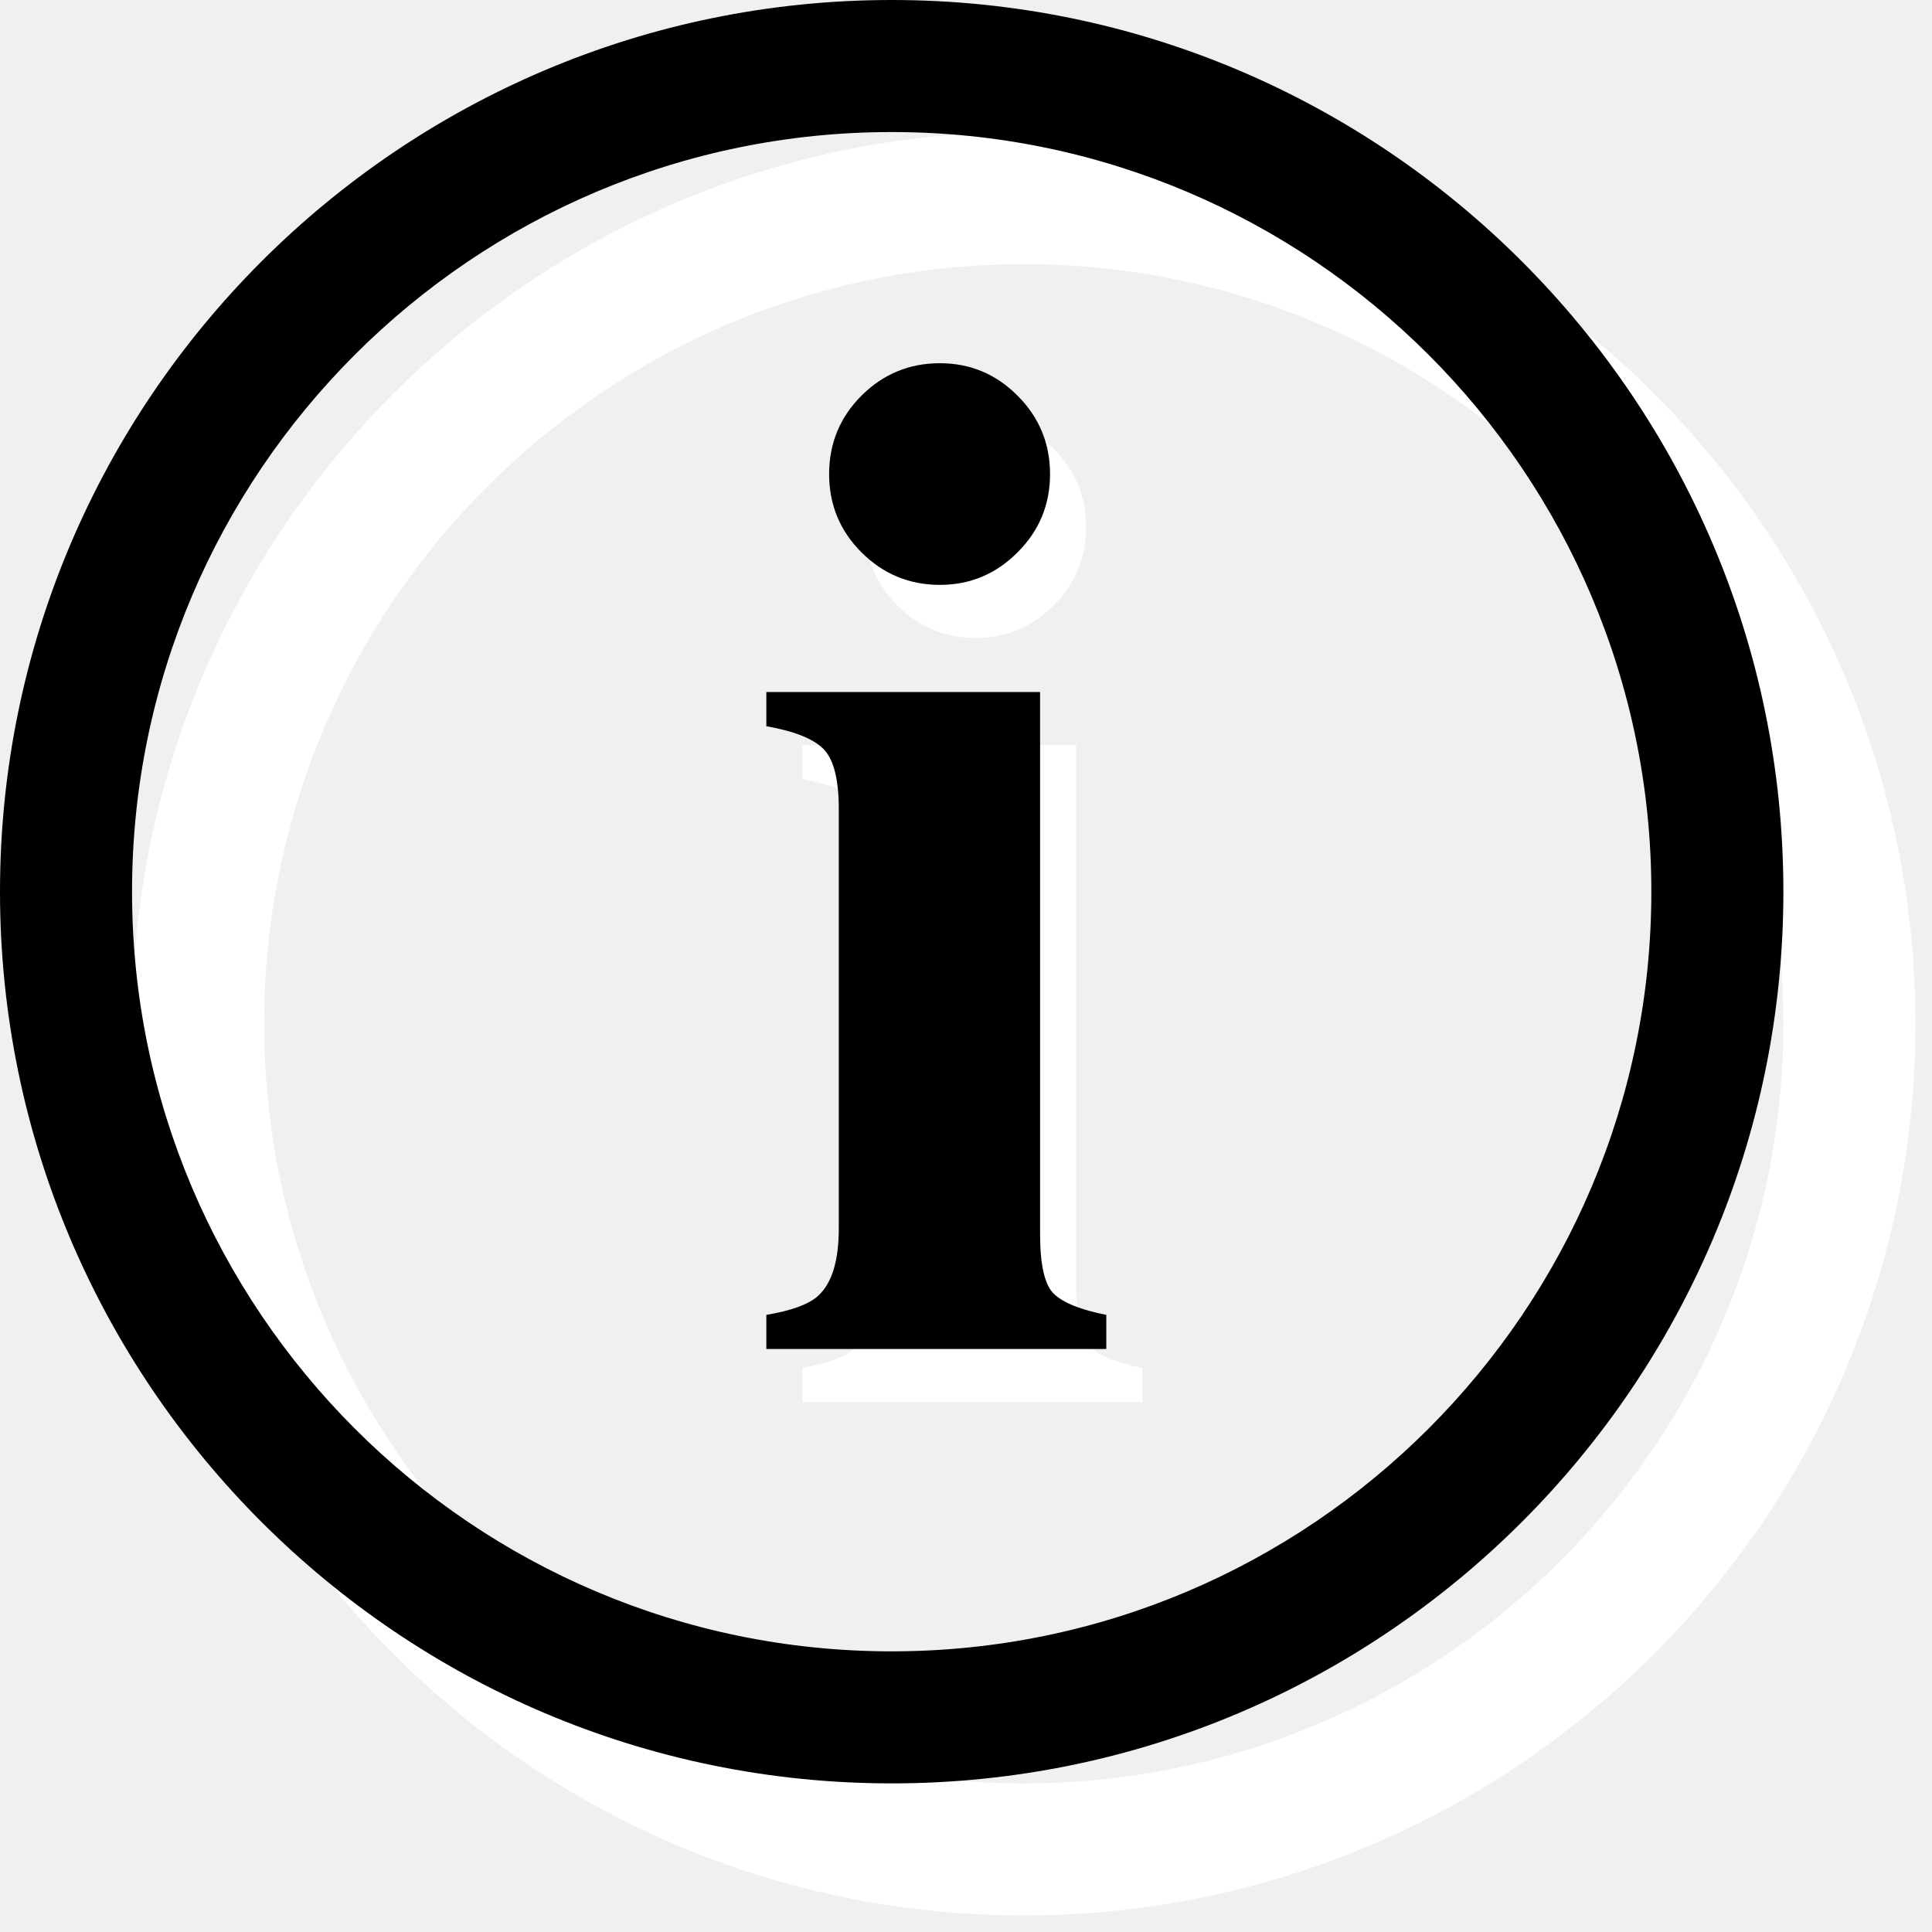
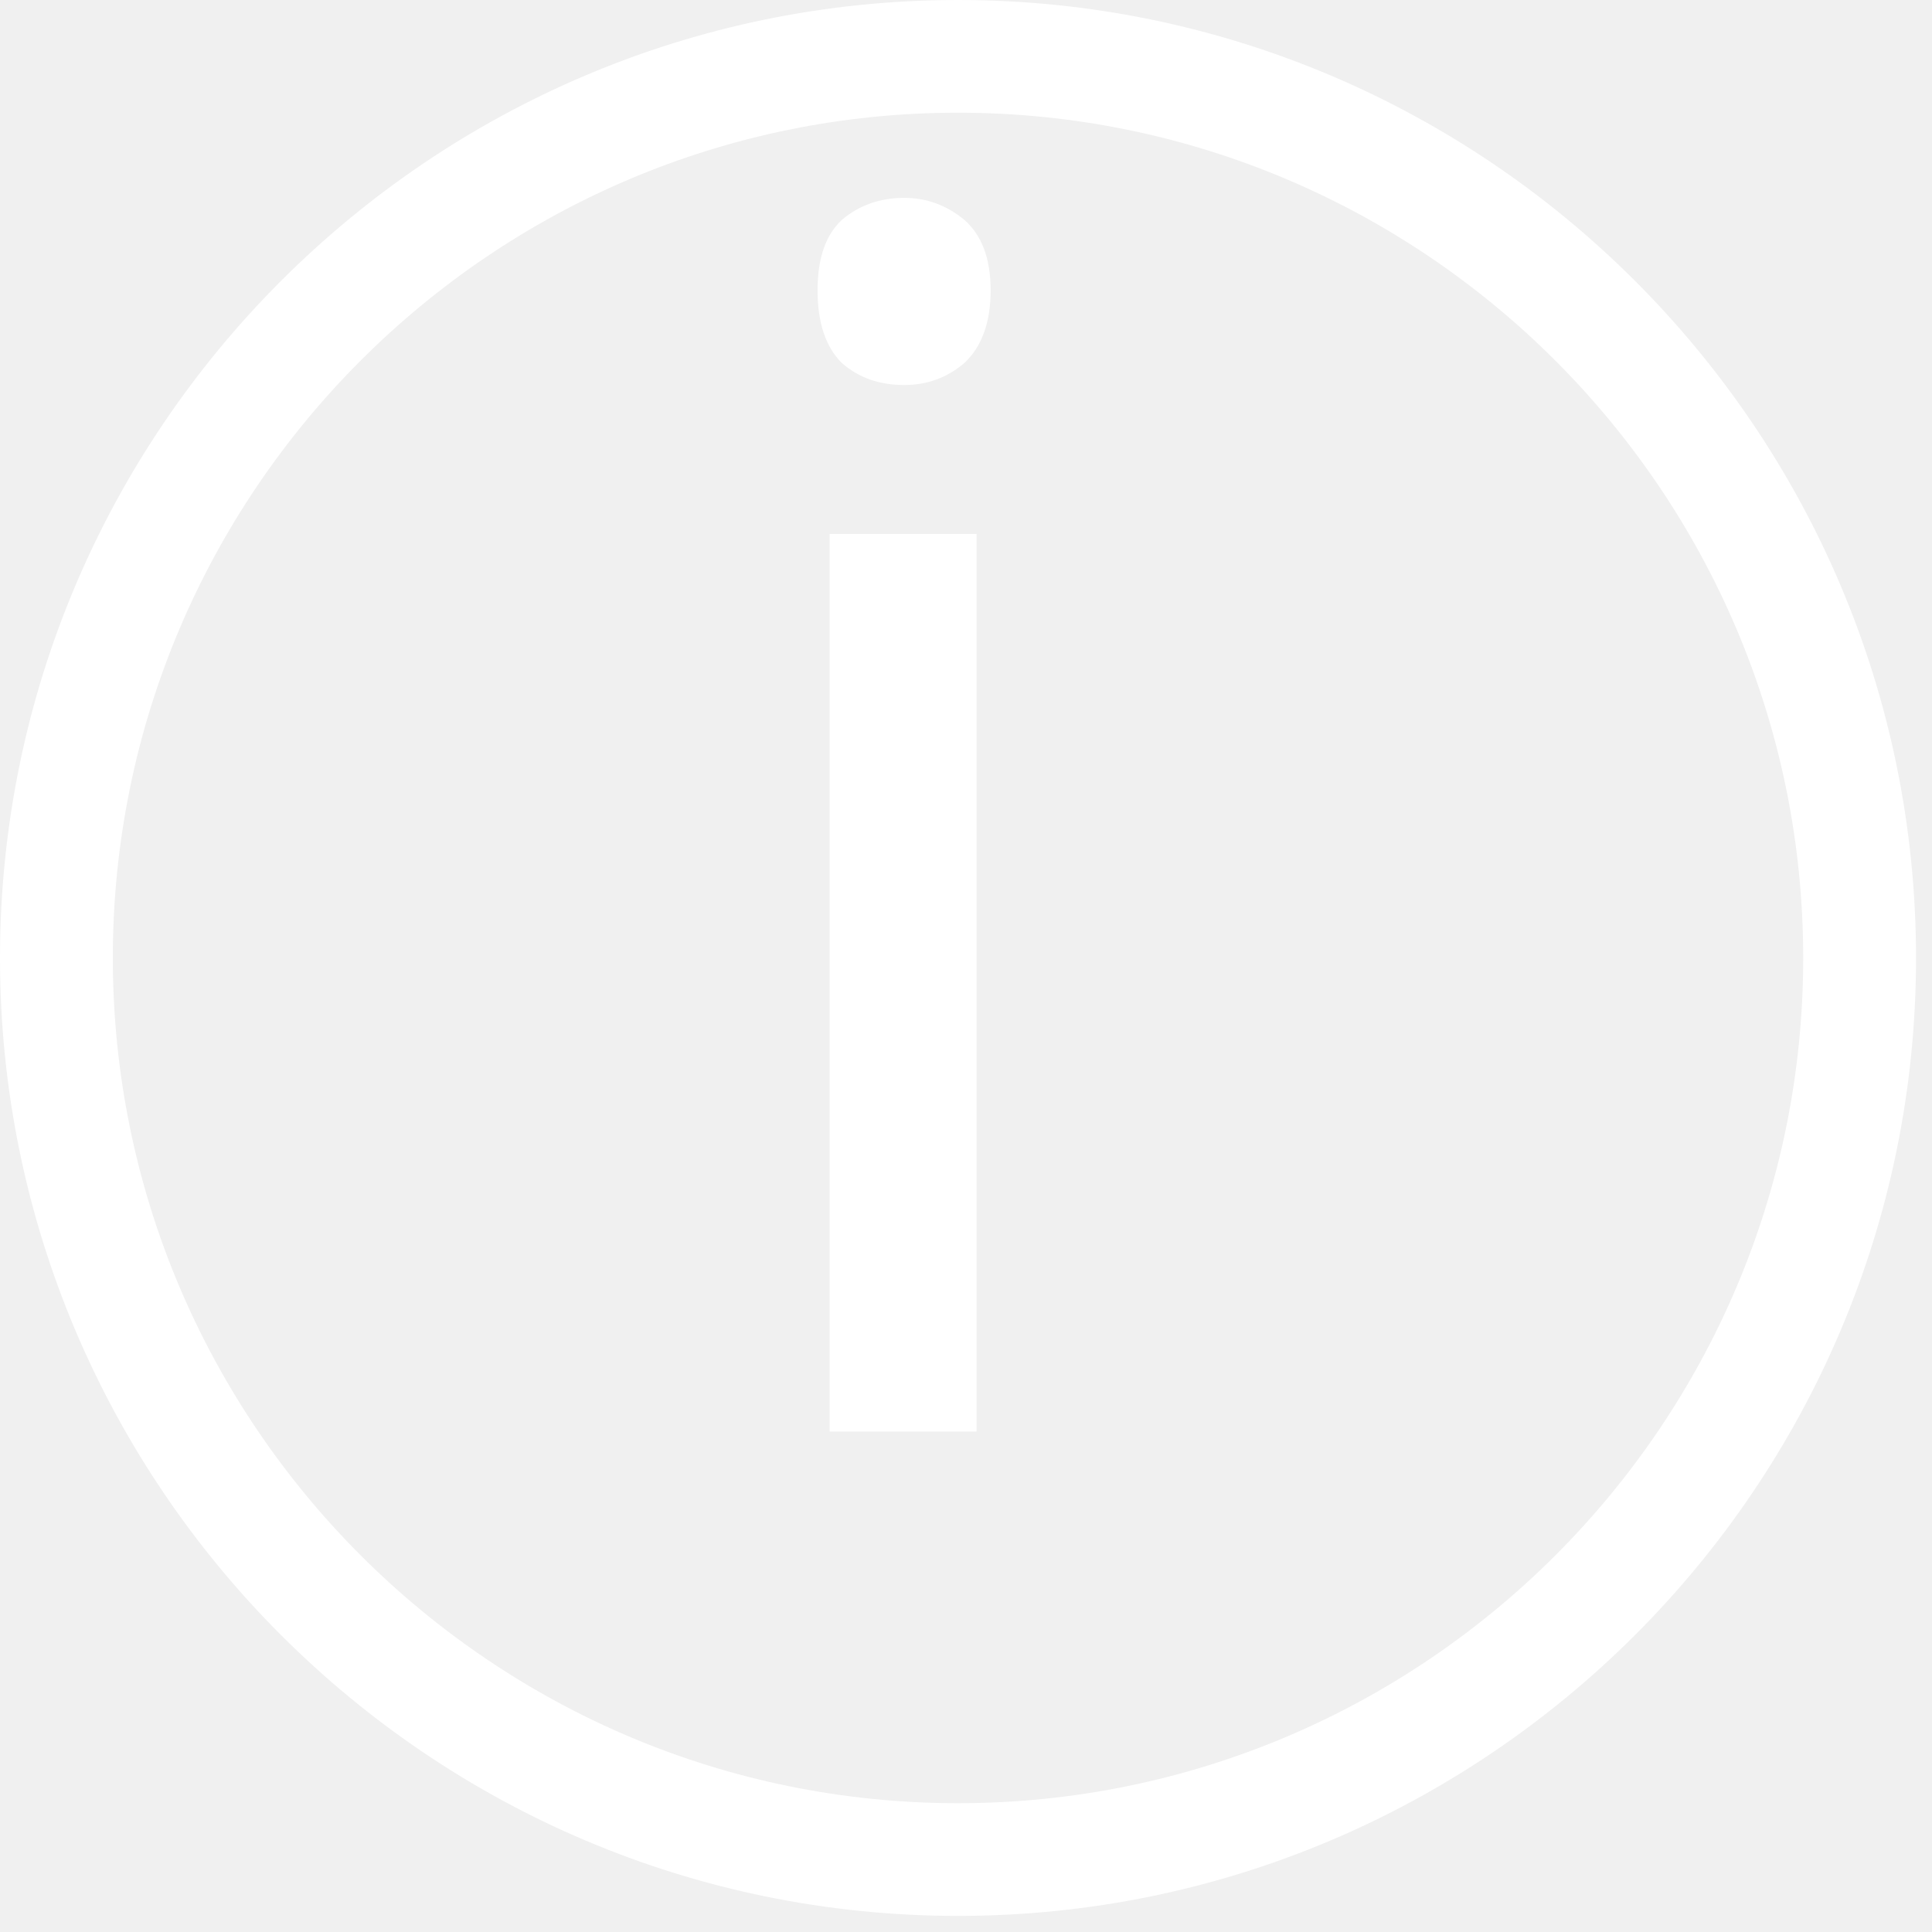
- <svg xmlns="http://www.w3.org/2000/svg" version="1.1" x="0px" y="0px" width="26px" height="26px" viewBox="0 0 26 26" overflow="visible" enable-background="new 0 0 26 26" xml:space="preserve">
+ <svg xmlns="http://www.w3.org/2000/svg" xmlns:xlink="http://www.w3.org/1999/xlink" version="1.1" x="0px" y="0px" width="15px" height="15px" viewBox="0 0 15 15" overflow="visible" enable-background="new 0 0 15 15" xml:space="preserve">
  <defs>
- </defs>
-   <path fill="#FFFFFF" d="M10.799,18.409c0.337-0.058,0.568-0.142,0.693-0.254c0.188-0.169,0.281-0.472,0.281-0.909v-5.644  c0-0.391-0.065-0.657-0.197-0.799c-0.132-0.142-0.391-0.247-0.778-0.316v-0.46h3.685v7.293c0,0.42,0.062,0.688,0.188,0.808  c0.125,0.118,0.359,0.212,0.703,0.281v0.459h-4.574V18.409z M12.078,6.038c0.291-0.29,0.643-0.436,1.055-0.436  c0.406,0,0.756,0.146,1.045,0.436c0.291,0.291,0.438,0.643,0.438,1.055c0,0.413-0.146,0.765-0.438,1.055  c-0.289,0.291-0.639,0.437-1.045,0.437c-0.412,0-0.764-0.146-1.055-0.437c-0.291-0.29-0.436-0.642-0.436-1.055  C11.643,6.681,11.788,6.329,12.078,6.038z" />
-   <path d="M10.314,17.695c0.337-0.057,0.568-0.141,0.693-0.254c0.188-0.168,0.281-0.472,0.281-0.908v-5.645  c0-0.391-0.065-0.657-0.197-0.799c-0.132-0.142-0.391-0.247-0.778-0.316v-0.46h3.684v7.294c0,0.42,0.062,0.688,0.188,0.807  c0.125,0.119,0.358,0.213,0.703,0.281v0.459h-4.575V17.695z M11.594,5.324c0.291-0.29,0.643-0.436,1.055-0.436  c0.406,0,0.755,0.146,1.044,0.436c0.291,0.291,0.438,0.643,0.438,1.055c0,0.413-0.146,0.765-0.438,1.055  c-0.29,0.291-0.638,0.437-1.044,0.437c-0.412,0-0.764-0.146-1.055-0.437c-0.291-0.29-0.436-0.642-0.436-1.055  C11.158,5.967,11.303,5.615,11.594,5.324z" />
-   <path fill="#FFFFFF" d="M13.777,25.777c-6.617,0-12-5.383-12-12s5.383-12,12-12s12,5.383,12,12S20.395,25.777,13.777,25.777z   M13.777,3.555c-5.636,0-10.222,4.586-10.222,10.222C3.555,19.414,8.141,24,13.777,24C19.414,24,24,19.414,24,13.777  C24,8.141,19.414,3.555,13.777,3.555z" />
-   <path d="M12,24C5.383,24,0,18.617,0,12S5.383,0,12,0c6.618,0,12,5.383,12,12S18.617,24,12,24z M12,1.777  C6.363,1.777,1.777,6.363,1.777,12c0,5.637,4.586,10.223,10.222,10.223c5.638,0,10.224-4.586,10.224-10.223  C22.223,6.363,17.637,1.777,12,1.777z" />
+     <symbol id="Deleted_Symbol" viewBox="-15.573 -10.298 30.435 21.097">
+       <g id="home_18_">
+         <path fill="#333333" d="M7.899-10.298H-7.235c-1.051,0-1.906,0.803-1.906,1.79v8.177h1.65v-8.177c0-0.157,0.117-0.29,0.256-0.29     H7.899c0.139,0,0.256,0.133,0.256,0.29v8.177h1.65v-8.177C9.806-9.496,8.95-10.298,7.899-10.298z" />
+         <path fill="#333333" d="M-11.546-0.337l9.176,7.521c1.422,1.172,4.021,1.172,5.449-0.001l9.174-7.521h2.42l0.1,0.079L4.417,8.232     c-1.068,0.877-2.513,1.36-4.064,1.36c-1.553,0-2.996-0.482-4.061-1.359l-10.358-8.491l0.101-0.079H-11.546z" />
+       </g>
+       <g id="home_17_">
+         <path fill="#FFFFFF" stroke="#FFFFFF" stroke-miterlimit="10" d="M7.192-9.591H-7.942c-1.051,0-1.906,0.803-1.906,1.79v8.177     h1.65v-8.177c0-0.157,0.117-0.29,0.256-0.29H7.192c0.139,0,0.256,0.133,0.256,0.29v8.177h1.65v-8.177     C9.099-8.789,8.243-9.591,7.192-9.591z" />
+         <path fill="#FFFFFF" stroke="#FFFFFF" stroke-miterlimit="10" d="M-12.253,0.37l9.176,7.521c1.422,1.172,4.021,1.172,5.449-0.001     l9.174-7.521h2.42l0.1,0.079L3.71,8.938c-1.067,0.877-2.512,1.36-4.063,1.36c-1.554,0-2.996-0.482-4.062-1.359l-10.357-8.49     l0.102-0.079H-12.253z" />
+       </g>
+     </symbol>
+     <symbol id="button_x5F_back" viewBox="-37.5 -25 75 50">
+       <use xlink:href="#button_x5F_bg" width="75" height="50" x="-37.5" y="-25" overflow="visible" />
+       <polygon points="5.065,7.227 1.549,7.227 -3.435,0.284 1.549,-6.662 5.065,-6.662 0.047,0.284   " />
+     </symbol>
+     <symbol id="button_x5F_bg" viewBox="-37.5 -25 75 50">
+       <linearGradient id="bottone_89_" gradientUnits="userSpaceOnUse" x1="93.47" y1="1013.781" x2="53.069" y2="1083.758" gradientTransform="matrix(1 0 0 1 -73.27 -1048.77)">
+         <stop offset="0.006" style="stop-color:#FFFFFF" />
+         <stop offset="0.15" style="stop-color:#EEEEEE" />
+         <stop offset="0.353" style="stop-color:#DCDCDC" />
+         <stop offset="0.5" style="stop-color:#D6D6D6" />
+         <stop offset="0.676" style="stop-color:#E6E6E6" />
+         <stop offset="1" style="stop-color:#FFFFFF" />
+       </linearGradient>
+       <polygon id="bottone_26_" fill="url(#bottone_89_)" points="-37.5,25 37.5,25 37.5,-25 -37.5,-25   " />
+     </symbol>
+     <symbol id="button_x5F_folders" viewBox="-37.5 -25 75 50">
+       <use xlink:href="#button_x5F_bg" width="75" height="50" x="-37.5" y="-25" overflow="visible" />
+       <g id="stanze_21_">
+         <polygon opacity="0.1" fill="#5E5E5E" enable-background="new    " points="-0.504,-0.68 7.762,-0.68 7.762,12.895 -8.77,12.895      -8.77,-11.299 -0.504,-11.299    " />
+         <g>
+           <g opacity="0.3">
+             <polygon points="-2.117,-2.411 5.545,-2.411 5.545,-12.895 -2.117,-12.895      " />
+           </g>
+           <g>
+             <linearGradient id="SVGID_1_" gradientUnits="userSpaceOnUse" x1="169.209" y1="-16118.602" x2="169.209" y2="-16129.084" gradientTransform="matrix(1 0 0 -1 -164.27 -16128.27)">
+               <stop offset="0" style="stop-color:#000000" />
+               <stop offset="1" style="stop-color:#4C4D4D" />
+             </linearGradient>
+             <polygon fill="url(#SVGID_1_)" points="1.109,0.814 8.77,0.814 8.77,-9.668 1.109,-9.668      " />
+           </g>
+         </g>
+       </g>
+     </symbol>
+     <symbol id="button_x5F_options" viewBox="-37.5 -25 75 50">
+       <use xlink:href="#button_x5F_bg" width="75" height="50" x="-37.5" y="-25" overflow="visible" />
+       <g id="opzioni_21_">
+         <path opacity="0.1" fill="#221F1F" enable-background="new    " d="M6.915-2.06L5.586-0.419l0.689,1.997L4.463,2.662L4.427,4.774     L2.354,5.178L1.599,7.148L-0.487,6.82l-1.386,1.595L-3.72,7.389l-1.848,1.026L-6.952,6.82l-2.086,0.33l-0.755-1.972l-2.073-0.404     l-0.037-2.11l-1.812-1.086l0.69-1.997l-1.329-1.641l1.329-1.643l-0.69-1.998l1.812-1.086l0.037-2.111L-9.792-9.3l0.755-1.972     l2.086,0.328l1.386-1.593l1.847,1.026l1.847-1.026l1.386,1.593l2.086-0.328l0.755,1.971l2.074,0.403l0.037,2.111L6.277-5.7     l-0.69,1.998L6.915-2.06z M-3.719-5.777c-2.053,0-3.718,1.663-3.718,3.716s1.665,3.716,3.718,3.716     c2.051,0,3.716-1.664,3.716-3.716S-1.668-5.777-3.719-5.777z" />
+         <path opacity="0.1" fill="#221F1F" enable-background="new    " d="M14.354,10.524l-1.405,1.31l0.368,1.881l-1.905,0.233     l-0.808,1.743l-1.679-0.936l-1.679,0.936l-0.808-1.743l-1.906-0.231l0.366-1.883l-1.403-1.309l1.403-1.309L4.532,7.334     l1.906-0.231L7.247,5.36l1.679,0.935l1.679-0.935l0.808,1.742l1.905,0.231l-0.368,1.884L14.354,10.524z" />
+         <g>
+           <g opacity="0.3">
+             <path d="M7.295-9.425L6.5-8.443l0.415,1.195L5.831-6.599L5.805-5.335l-1.239,0.24l-0.452,1.18L2.868-4.111l-0.83,0.954       L0.933-3.771l-1.107,0.614L-1-4.111l-1.25,0.196l-0.451-1.18l-1.241-0.24l-0.024-1.264L-5.05-7.248l0.412-1.194l-0.794-0.982       l0.794-0.983l-0.412-1.196l1.083-0.647l0.022-1.264l1.242-0.24l0.45-1.18l1.248,0.195l0.828-0.952l1.107,0.613l1.105-0.613       l0.829,0.952l1.248-0.196l0.449,1.181l1.242,0.24l0.023,1.264l1.085,0.647l-0.415,1.196L7.295-9.425z M0.933-11.458       c-1.122,0-2.034,0.91-2.034,2.031c0,1.123,0.911,2.032,2.034,2.032c1.12,0,2.031-0.908,2.031-2.032       C2.963-10.547,2.053-11.458,0.933-11.458z" />
+           </g>
+           <g>
+             <linearGradient id="SVGID_2_" gradientUnits="userSpaceOnUse" x1="168.427" y1="-16115.803" x2="168.427" y2="-16128.337" gradientTransform="matrix(1 0 0 -1 -164.27 -16128.27)">
+               <stop offset="0" style="stop-color:#000000" />
+               <stop offset="1" style="stop-color:#4C4D4D" />
+             </linearGradient>
+             <path fill="url(#SVGID_2_)" d="M10.521-6.199L9.727-5.217l0.414,1.194L9.055-3.373L9.033-2.108l-1.241,0.24L7.34-0.69       L6.092-0.887l-0.83,0.954L4.159-0.545L3.052,0.067L2.224-0.887L0.977-0.688L0.525-1.868l-1.243-0.24L-0.74-3.373l-1.084-0.649       l0.413-1.193l-0.796-0.983l0.796-0.983l-0.413-1.193l1.083-0.65l0.021-1.264l1.244-0.241l0.45-1.179l1.248,0.196l0.829-0.953       l1.105,0.614l1.105-0.614l0.828,0.954l1.248-0.198l0.45,1.18l1.242,0.241l0.022,1.264l1.086,0.65L9.726-7.183L10.521-6.199z        M4.158-8.231c-1.119,0-2.032,0.909-2.032,2.03c0,1.123,0.912,2.033,2.032,2.033c1.122,0,2.033-0.91,2.033-2.033       C6.19-7.321,5.28-8.231,4.158-8.231z" />
+           </g>
+         </g>
+       </g>
+     </symbol>
+     <symbol id="icon_alert" viewBox="-11.263 -10.353 22.525 20.707">
+       <g id="alert_22_">
+         <g id="alert_24_">
+           <polygon fill="#333333" points="-0.589,3.779 1.294,3.779 1.294,-4.021 -0.589,-4.021     " />
+           <polygon fill="#333333" points="-0.589,-5.139 1.294,-5.139 1.294,-7.365 -0.589,-7.365     " />
+           <path fill="#333333" d="M7.71-10.354H-6.824c-1.546,0-2.772,0.619-3.364,1.699c-0.564,1.027-0.476,2.299,0.25,3.574      l7.416,12.666c0.75,1.324,1.807,2.061,2.965,2.061c1.156,0,2.211-0.734,2.974-2.068L10.603-5.08      c0.76-1.336,0.867-2.643,0.305-3.67C10.343-9.783,9.207-10.352,7.71-10.354z M0.442,8.051c-0.592,0-1.18-0.457-1.649-1.285      L-8.622-5.902c-0.429-0.752-0.514-1.453-0.234-1.963c0.312-0.568,1.053-0.893,2.032-0.893H7.709      c0.909,0,1.588,0.291,1.862,0.797C9.849-7.459,9.742-6.703,9.28-5.895L2.095,6.766C1.622,7.594,1.037,8.051,0.442,8.051z" />
+         </g>
+         <g id="alert_23_">
+           <polygon fill="#FFFFFF" points="-1.296,4.486 0.588,4.486 0.588,-3.314 -1.296,-3.314     " />
+           <polygon fill="#FFFFFF" points="-1.296,-4.432 0.588,-4.432 0.588,-6.658 -1.296,-6.658     " />
+           <path fill="#FFFFFF" d="M7.003-9.646H-7.53c-1.547,0-2.773,0.619-3.365,1.699c-0.564,1.027-0.476,2.299,0.25,3.574l7.416,12.666      c0.75,1.324,1.807,2.061,2.965,2.061c1.156,0,2.211-0.734,2.974-2.068L9.896-4.373c0.76-1.336,0.867-2.643,0.305-3.67      C9.636-9.076,8.5-9.645,7.003-9.646z M-0.265,8.758c-0.592,0-1.18-0.457-1.649-1.285L-9.329-5.195      c-0.429-0.752-0.514-1.453-0.234-1.963c0.312-0.568,1.053-0.893,2.033-0.893H7.002c0.909,0,1.588,0.291,1.863,0.795      c0.276,0.504,0.17,1.26-0.291,2.068L1.388,7.473C0.915,8.301,0.33,8.758-0.265,8.758z" />
+         </g>
+       </g>
+     </symbol>
+     <symbol id="icon_clock" viewBox="-11.356 -10.184 22.711 20.367">
+       <g id="clock_24_">
+         <path fill="#333333" d="M-8.534,4.091c-0.938,0.91-0.858,2.253-0.305,3.054c0.723,1.047,2.056,1.179,3.569,0.354     c0.343-0.185,0.766-0.051,0.945,0.304c0.18,0.353,0.048,0.791-0.293,0.977c-2.581,1.405-4.502,0.449-5.361-0.796     c-1.054-1.528-0.846-3.654,0.485-4.947c0.136-0.131,0.307-0.195,0.479-0.195c0.188,0,0.373,0.077,0.511,0.228     C-8.24,3.36-8.253,3.817-8.534,4.091z" />
+         <path fill="#333333" d="M10.684,7.983c-0.856,1.245-2.776,2.201-5.36,0.795C4.98,8.593,4.85,8.154,5.03,7.802     s0.601-0.489,0.944-0.303c1.515,0.823,2.849,0.691,3.57-0.354c0.551-0.8,0.633-2.143-0.305-3.053     C8.959,3.817,8.944,3.36,9.209,3.069c0.137-0.15,0.322-0.228,0.51-0.228c0.172,0,0.346,0.062,0.48,0.195     C11.53,4.328,11.739,6.455,10.684,7.983z" />
+         <polygon fill="#333333" points="1.293,3.794 -0.678,3.794 -0.678,-1.723 2.484,-5.378 3.879,-3.934 1.293,-0.879    " />
+         <path fill="#333333" d="M-9.809-10.184h2.157l2.472,2.41c1.541-1.064,3.453-1.703,5.531-1.703c2.079,0,3.991,0.639,5.531,1.703     l2.468-2.41h2.155L7.054-6.81c1.527,1.491,2.471,3.484,2.471,5.678c0,4.604-4.114,8.35-9.173,8.35     c-5.058,0-9.173-3.745-9.173-8.35c0-2.192,0.942-4.187,2.471-5.678L-9.809-10.184z M-7.253-1.132     c0,3.808,3.412,6.903,7.605,6.903c4.194,0,7.605-3.096,7.605-6.903c0-3.805-3.411-6.897-7.605-6.897     C-3.841-8.029-7.253-4.937-7.253-1.132z" />
+       </g>
+       <g id="clock_23_">
+         <path fill="#FFFFFF" d="M-9.241,4.798c-0.938,0.91-0.858,2.253-0.305,3.054C-8.823,8.898-7.49,9.03-5.977,8.206     c0.343-0.185,0.766-0.051,0.945,0.304c0.18,0.353,0.048,0.791-0.293,0.977c-2.582,1.406-4.503,0.45-5.361-0.795     c-1.054-1.529-0.846-3.655,0.485-4.948c0.136-0.131,0.307-0.195,0.479-0.195c0.188,0,0.373,0.076,0.511,0.228     C-8.947,4.067-8.96,4.524-9.241,4.798z" />
+         <path fill="#FFFFFF" d="M9.977,8.69C9.12,9.936,7.2,10.892,4.616,9.485C4.273,9.3,4.143,8.861,4.323,8.509     C4.505,8.155,4.925,8.02,5.268,8.205c1.515,0.823,2.849,0.691,3.57-0.354c0.551-0.8,0.633-2.144-0.305-3.053     C8.252,4.523,8.237,4.066,8.502,3.775c0.137-0.151,0.322-0.228,0.51-0.228c0.172,0,0.346,0.062,0.48,0.195     C10.823,5.035,11.032,7.162,9.977,8.69z" />
+         <polygon fill="#FFFFFF" points="0.586,4.501 -1.385,4.501 -1.385,-1.016 1.777,-4.671 3.172,-3.227 0.586,-0.172    " />
+         <path fill="#FFFFFF" d="M-10.516-9.477h2.157l2.473,2.41c1.541-1.064,3.452-1.703,5.53-1.703c2.079,0,3.991,0.639,5.531,1.703     l2.468-2.41h2.155L6.347-6.103c1.527,1.491,2.471,3.484,2.471,5.678c0,4.604-4.114,8.35-9.173,8.35     c-5.058,0-9.173-3.745-9.173-8.35c0-2.192,0.942-4.187,2.471-5.678L-10.516-9.477z M-7.96-0.425c0,3.808,3.412,6.903,7.605,6.903     c4.194,0,7.605-3.096,7.605-6.903c0-3.805-3.411-6.897-7.605-6.897C-4.548-7.322-7.96-4.229-7.96-0.425z" />
+       </g>
+     </symbol>
+     <symbol id="icon_lock" viewBox="-10.328 -10.369 20.656 20.737">
+       <g id="antifurto_16_">
+         <path fill="#333333" d="M10.328-10.369H-9.621V3.398h4.007v1.87c0,4.395,4.472,4.395,5.938,4.395c1.469,0,5.939,0,5.939-4.395     v-1.87h4.064V-10.369L10.328-10.369z M-8.121-8.869h16.95V1.898h-16.95V-8.869z M-4.114,3.398h8.879v1.87     c0,2.055-1.286,2.895-4.438,2.895c-3.153,0-4.439-0.839-4.439-2.895L-4.114,3.398L-4.114,3.398z" />
+         <path fill="#333333" d="M-0.811-3.554V-6.86h2.224v3.306c0.661,0.352,1.11,0.993,1.11,1.739c0,1.114-0.994,2.017-2.223,2.017     S-1.922-0.7-1.922-1.815C-1.922-2.561-1.473-3.204-0.811-3.554z" />
+       </g>
+       <g id="antifurto_15_">
+         <path fill="#FFFFFF" d="M9.622-9.662h-19.95V4.105h4.007v1.87c0,4.394,4.472,4.394,5.938,4.394c1.469,0,5.939,0,5.939-4.394     v-1.87h4.064L9.622-9.662L9.622-9.662z M-8.828-8.162h16.95V2.605h-16.95V-8.162z M-4.821,4.105h8.879v1.87     c0,2.055-1.286,2.894-4.438,2.894c-3.153,0-4.439-0.838-4.439-2.894L-4.821,4.105L-4.821,4.105z" />
+         <path fill="#FFFFFF" d="M-1.518-2.847v-3.306h2.224v3.306c0.661,0.352,1.11,0.993,1.11,1.739c0,1.114-0.994,2.017-2.223,2.017     s-2.223-0.901-2.223-2.017C-2.629-1.854-2.18-2.497-1.518-2.847z" />
+       </g>
+     </symbol>
+     <symbol id="item_x5F_bg" viewBox="0 -50.438 220.938 50.438">
+       <g id="bg_4_">
+         <linearGradient id="gradient_base_200_" gradientUnits="userSpaceOnUse" x1="219.972" y1="-451.873" x2="205.029" y2="-367.127" gradientTransform="matrix(1 0 0 1 -106.5 384.5)">
+           <stop offset="0" style="stop-color:#CCCCCC" />
+           <stop offset="0.15" style="stop-color:#DADADA" />
+           <stop offset="0.439" style="stop-color:#EEEEEE" />
+           <stop offset="0.724" style="stop-color:#FBFBFB" />
+           <stop offset="1" style="stop-color:#FFFFFF" />
+         </linearGradient>
+         <polygon id="gradient_base_4_" fill="url(#gradient_base_200_)" points="0,0 212,0 212,-50 0,-50    " />
+       </g>
+       <linearGradient id="SVGID_3_" gradientUnits="userSpaceOnUse" x1="16008.291" y1="2539.359" x2="16008.291" y2="2530.479" gradientTransform="matrix(0 1 -1 0 2751.417 -16033.728)">
+         <stop offset="0" style="stop-color:#4B4A4B" />
+         <stop offset="1" style="stop-color:#4B4A4B;stop-opacity:0" />
+       </linearGradient>
+       <polygon fill="url(#SVGID_3_)" points="220.938,-0.438 220.938,-50.438 212.058,-50.438 212.058,-0.438   " />
+     </symbol>
+     <symbol id="item_x5F_label" viewBox="-83.858 -8.698 167.717 17.395">
+       <g>
+         <polygon fill="none" points="83.858,-8.698 -83.858,-8.698 -83.858,6.98 83.858,6.98    " />
+         <text transform="matrix(1 0 0 -1 -83.8579 -2.6211)">
+           <tspan x="0" y="0" fill="#5B5B5B" font-family="'MyriadPro-Semibold'" font-size="13.522">lampada salot</tspan>
+           <tspan x="82.471" y="0" fill="#5B5B5B" font-family="'MyriadPro-Semibold'" font-size="13.522">t</tspan>
+           <tspan x="87.136" y="0" fill="#5B5B5B" font-family="'MyriadPro-Semibold'" font-size="13.522">o</tspan>
+         </text>
+       </g>
+     </symbol>
+     <symbol id="logo" viewBox="-38.712 -8.123 77.424 16.246">
+       <path fill="#F26F21" d="M-25.438,1.735c0,1.208-0.964,2.171-2.173,2.171l-5.715,0.001v3.96h-5.387V-8.123h11.126    c1.208,0,2.156,0.873,2.156,2.082L-25.438,1.735 M-30.6-4.455h-2.61l0.017,5.104h2.594V-4.455L-30.6-4.455z" />
+       <polyline fill="#FFFFFF" points="-15.826,4.234 -10.51,4.234 -10.51,-7.914 -15.826,-7.914 -15.826,4.234   " />
+       <polyline fill="#FFFFFF" points="4.861,4.234 10.178,4.234 10.178,-7.914 4.861,-7.914 4.861,4.234   " />
+       <path fill="#FFFFFF" d="M24.479,2.171c0,1.355-0.896,2.062-2.25,2.062H11.414V-7.914h5.168V0.63h2.646v-8.543l5.248,0.01V2.171" />
+       <path fill="#FFFFFF" d="M-21.991-7.906c-1.208,0-2.188,0.965-2.188,2.174l0.004,13.855h5.154V4.234h2.254V0.63h-2.24v-5.094h2.264    v-3.449L-21.991-7.906" />
+       <path fill="#FFFFFF" d="M1.469-7.914L-7.43-7.906c-1.209,0-2.002,0.966-2.002,2.175l-0.012,7.964    c0.188,1.343,1.448,2.132,2.779,2.005h7.877c1.355,0,2.455-0.688,2.455-2.044v-3.292H-1.52v1.753h-2.711v-5.111h2.711v1.799h5.188    L3.664-5.731C3.664-6.941,2.676-7.914,1.469-7.914" />
+       <path fill="#FFFFFF" d="M38.7,2.006c0,1.208-0.961,2.17-2.17,2.17h-8.853c-1.209,0-2.207-0.997-2.207-2.206l0.016-7.776    c0-1.209,0.961-2.172,2.17-2.172h8.851c1.209,0,2.205,0.997,2.205,2.205L38.7,2.006z M33.437-4.402h-2.688v5h2.688V-4.402z" />
+     </symbol>
+   </defs>
+   <rect x="4.438" y="2.326" fill="none" width="5.4" height="10" />
+   <text transform="matrix(1 0 0 1 5.332 11.1143)" fill="#FFFFFF" font-family="'Times-Bold'" font-size="13">i</text>
+   <path fill="#FFFFFF" d="M7.438,14.875C3.337,14.875,0,11.538,0,7.438S3.337,0,7.438,0s7.438,3.337,7.438,7.438  S11.538,14.875,7.438,14.875z M7.438,0.875c-3.618,0-6.562,2.944-6.562,6.562S3.819,14,7.438,14S14,11.056,14,7.438  S11.056,0.875,7.438,0.875z" />
</svg>
